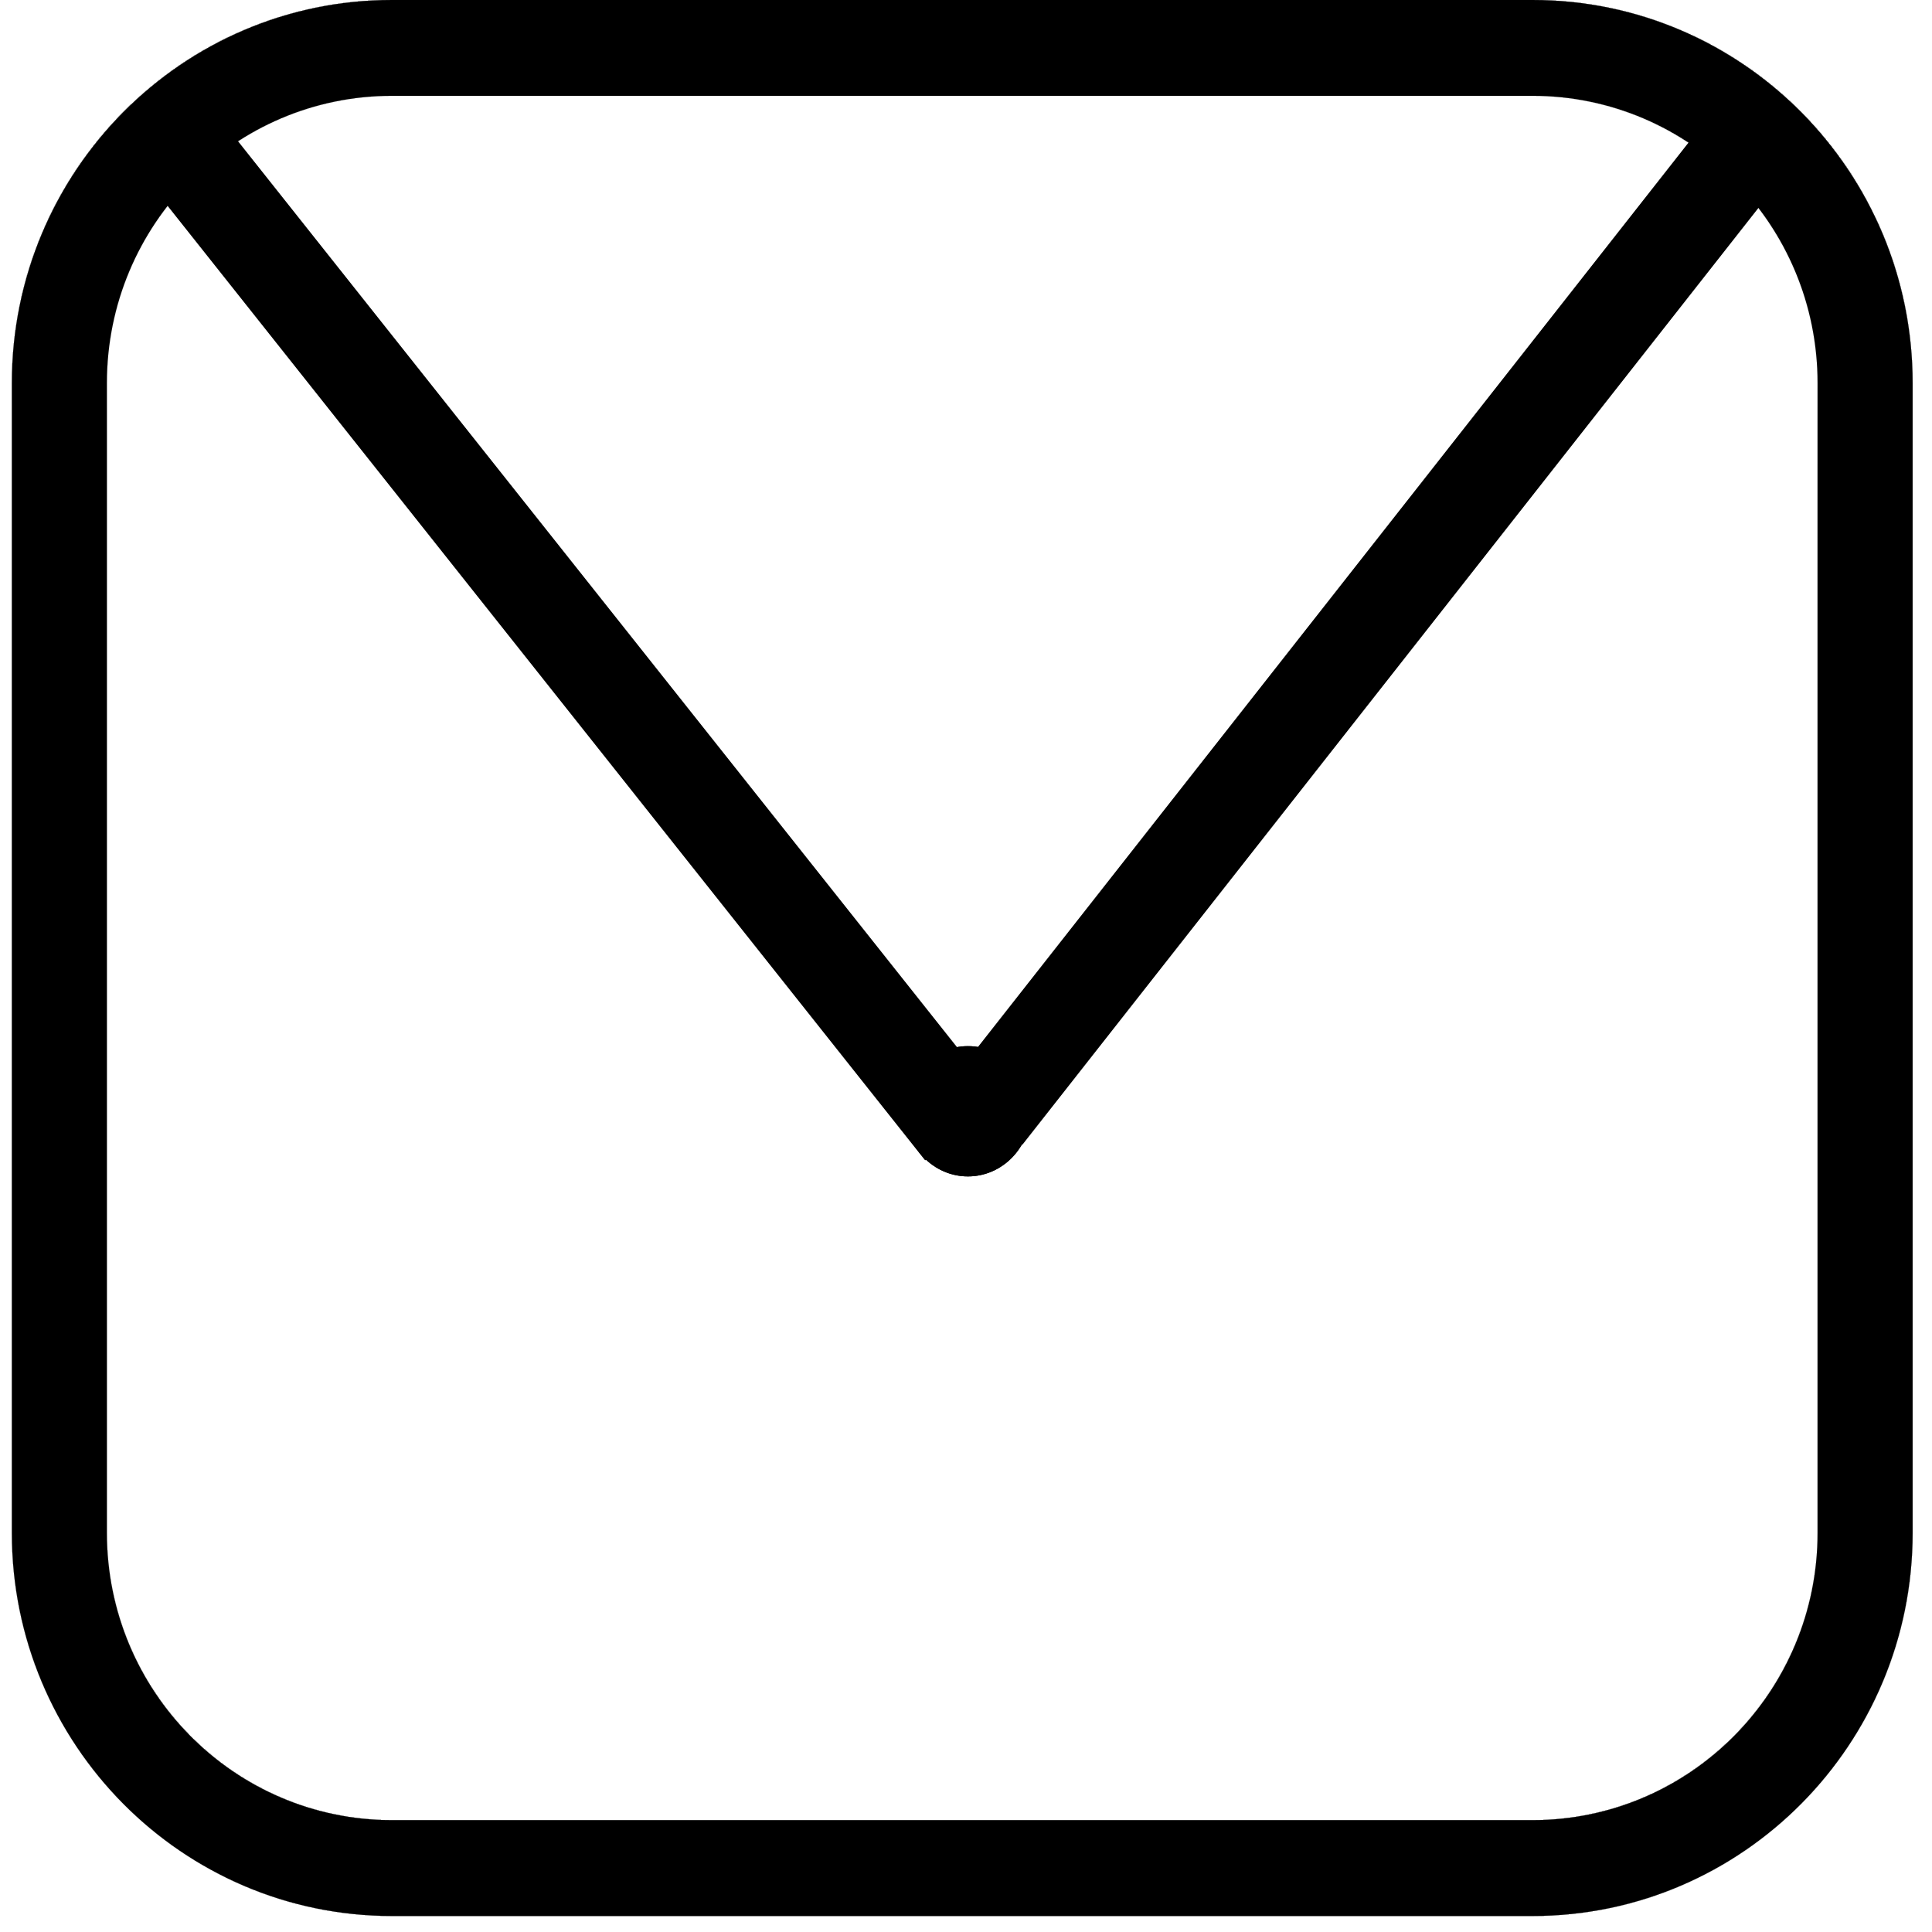
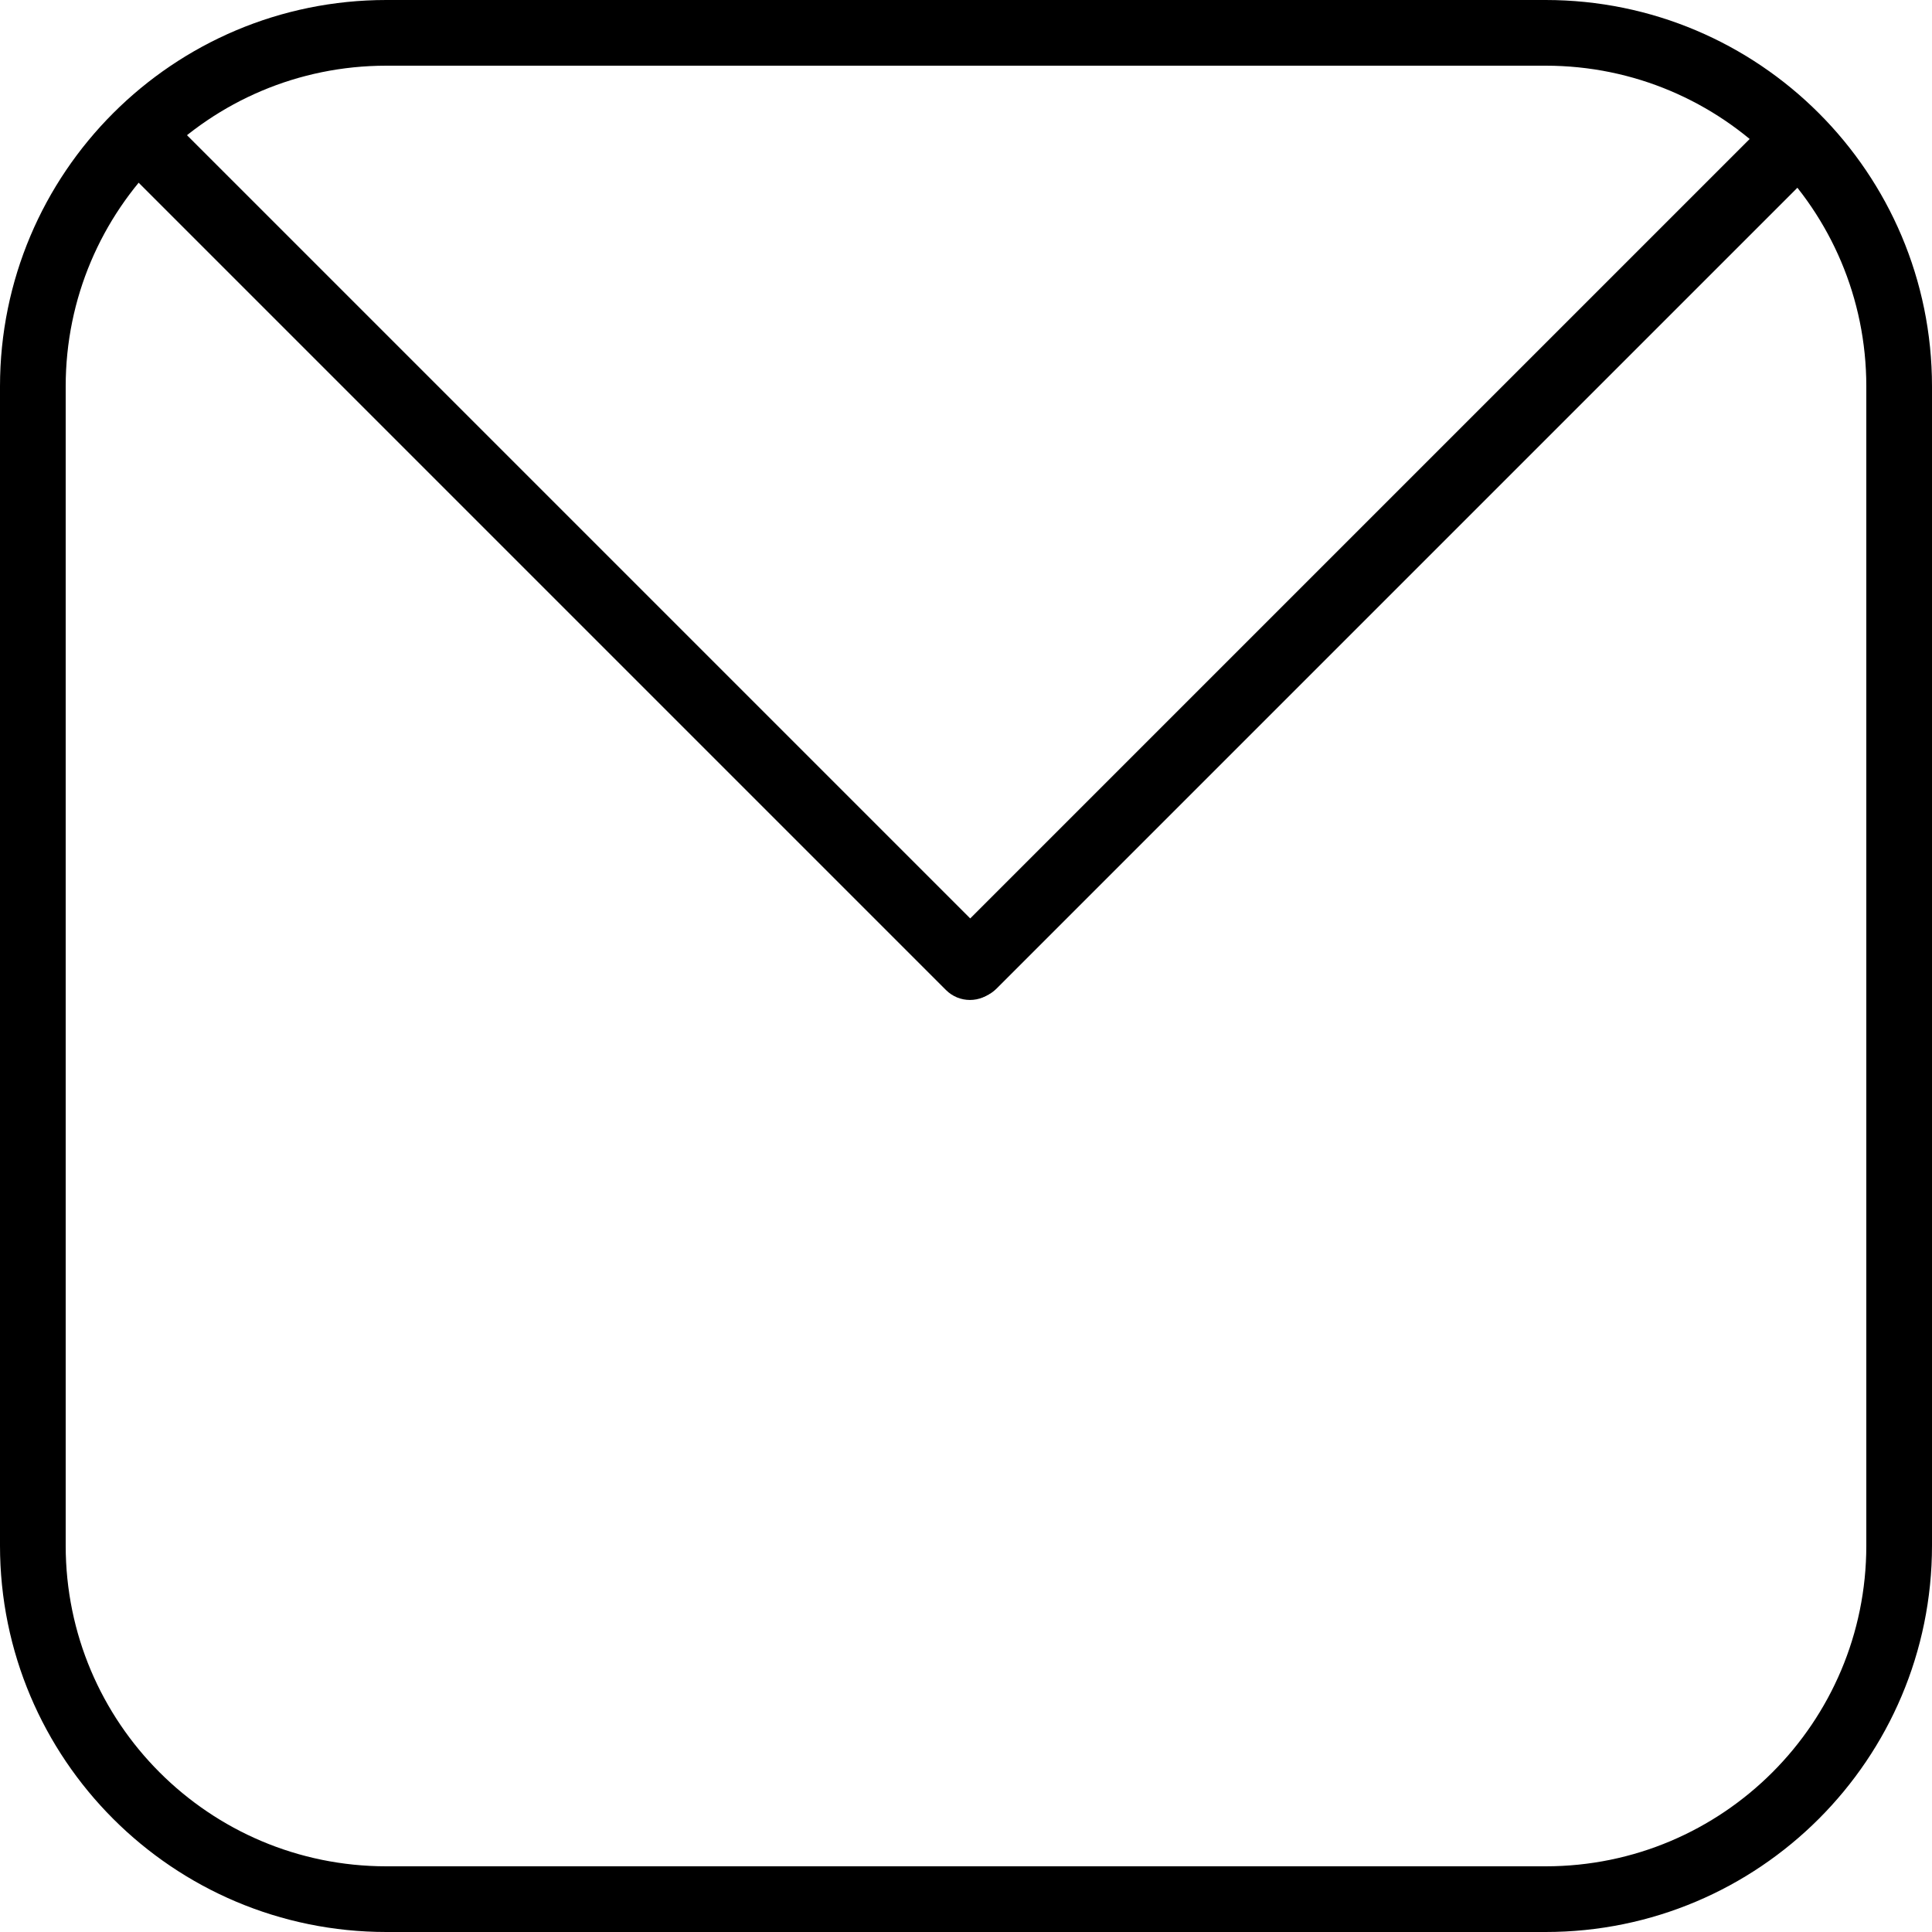
- <svg xmlns="http://www.w3.org/2000/svg" width="78" height="78" viewBox="0 0 78 78" fill="none">
-   <g filter="url(#filter0_i_71_49)">
-     <path fill-rule="evenodd" clip-rule="evenodd" d="M61.87 3.868H15.826C9.469 3.868 4.315 9.062 4.315 15.471V61.883C4.315 68.291 9.469 73.485 15.826 73.485H61.87C68.227 73.485 73.381 68.291 73.381 61.883V15.471C73.381 9.062 68.227 3.868 61.87 3.868ZM15.826 0C7.35 0 0.479 6.926 0.479 15.471V61.883C0.479 70.427 7.35 77.353 15.826 77.353H61.87C70.346 77.353 77.218 70.427 77.218 61.883V15.471C77.218 6.926 70.346 0 61.87 0H15.826Z" fill="black" />
-   </g>
-   <path fill-rule="evenodd" clip-rule="evenodd" d="M7.809 3.433L40.346 44.43L37.35 46.846L4.812 5.849L7.809 3.433Z" fill="black" />
-   <path fill-rule="evenodd" clip-rule="evenodd" d="M68.653 5.142L38.265 43.819L41.273 46.22L71.661 7.544L68.653 5.142Z" fill="black" />
-   <path d="M41.611 44.865C41.611 46.317 40.477 47.495 39.078 47.495C37.68 47.495 36.546 46.317 36.546 44.865C36.546 43.412 37.68 42.235 39.078 42.235C40.477 42.235 41.611 43.412 41.611 44.865Z" fill="black" />
-   <path fill-rule="evenodd" clip-rule="evenodd" d="M39.078 43.627C38.251 43.627 37.774 44.291 37.774 44.865C37.774 45.439 38.251 46.102 39.078 46.102C39.906 46.102 40.383 45.439 40.383 44.865C40.383 44.291 39.906 43.627 39.078 43.627ZM39.078 47.495C40.477 47.495 41.611 46.317 41.611 44.865C41.611 43.412 40.477 42.235 39.078 42.235C37.68 42.235 36.546 43.412 36.546 44.865C36.546 46.317 37.68 47.495 39.078 47.495Z" fill="black" />
-   <defs>
-     <filter id="filter0_i_71_49" x="0.479" y="0" width="76.739" height="81.353" filterUnits="userSpaceOnUse" color-interpolation-filters="sRGB">
-       <feFlood flood-opacity="0" result="BackgroundImageFix" />
-       <feBlend mode="normal" in="SourceGraphic" in2="BackgroundImageFix" result="shape" />
-       <feColorMatrix in="SourceAlpha" type="matrix" values="0 0 0 0 0 0 0 0 0 0 0 0 0 0 0 0 0 0 127 0" result="hardAlpha" />
-       <feOffset dy="4" />
-       <feGaussianBlur stdDeviation="2" />
-       <feComposite in2="hardAlpha" operator="arithmetic" k2="-1" k3="1" />
-       <feColorMatrix type="matrix" values="0 0 0 0 0 0 0 0 0 0 0 0 0 0 0 0 0 0 0.25 0" />
-       <feBlend mode="normal" in2="shape" result="effect1_innerShadow_71_49" />
-     </filter>
-   </defs>
+ <svg xmlns="http://www.w3.org/2000/svg" width="500" height="500" viewBox="0 0 500 500" fill="none">
+   <rect x="8.5" y="8.5" width="483" height="483" rx="91.5" stroke="black" stroke-width="17" />
+   <circle cx="250" cy="249" r="8" fill="black" />
+   <rect width="314.254" height="17.538" rx="8.769" transform="matrix(0.707107 0.707107 0.707107 -0.707107 28.8098 40.2111)" fill="black" />
+   <rect x="239.171" y="249.612" width="313.736" height="17.659" rx="8.829" transform="rotate(-45 239.171 249.612)" fill="black" />
</svg>
